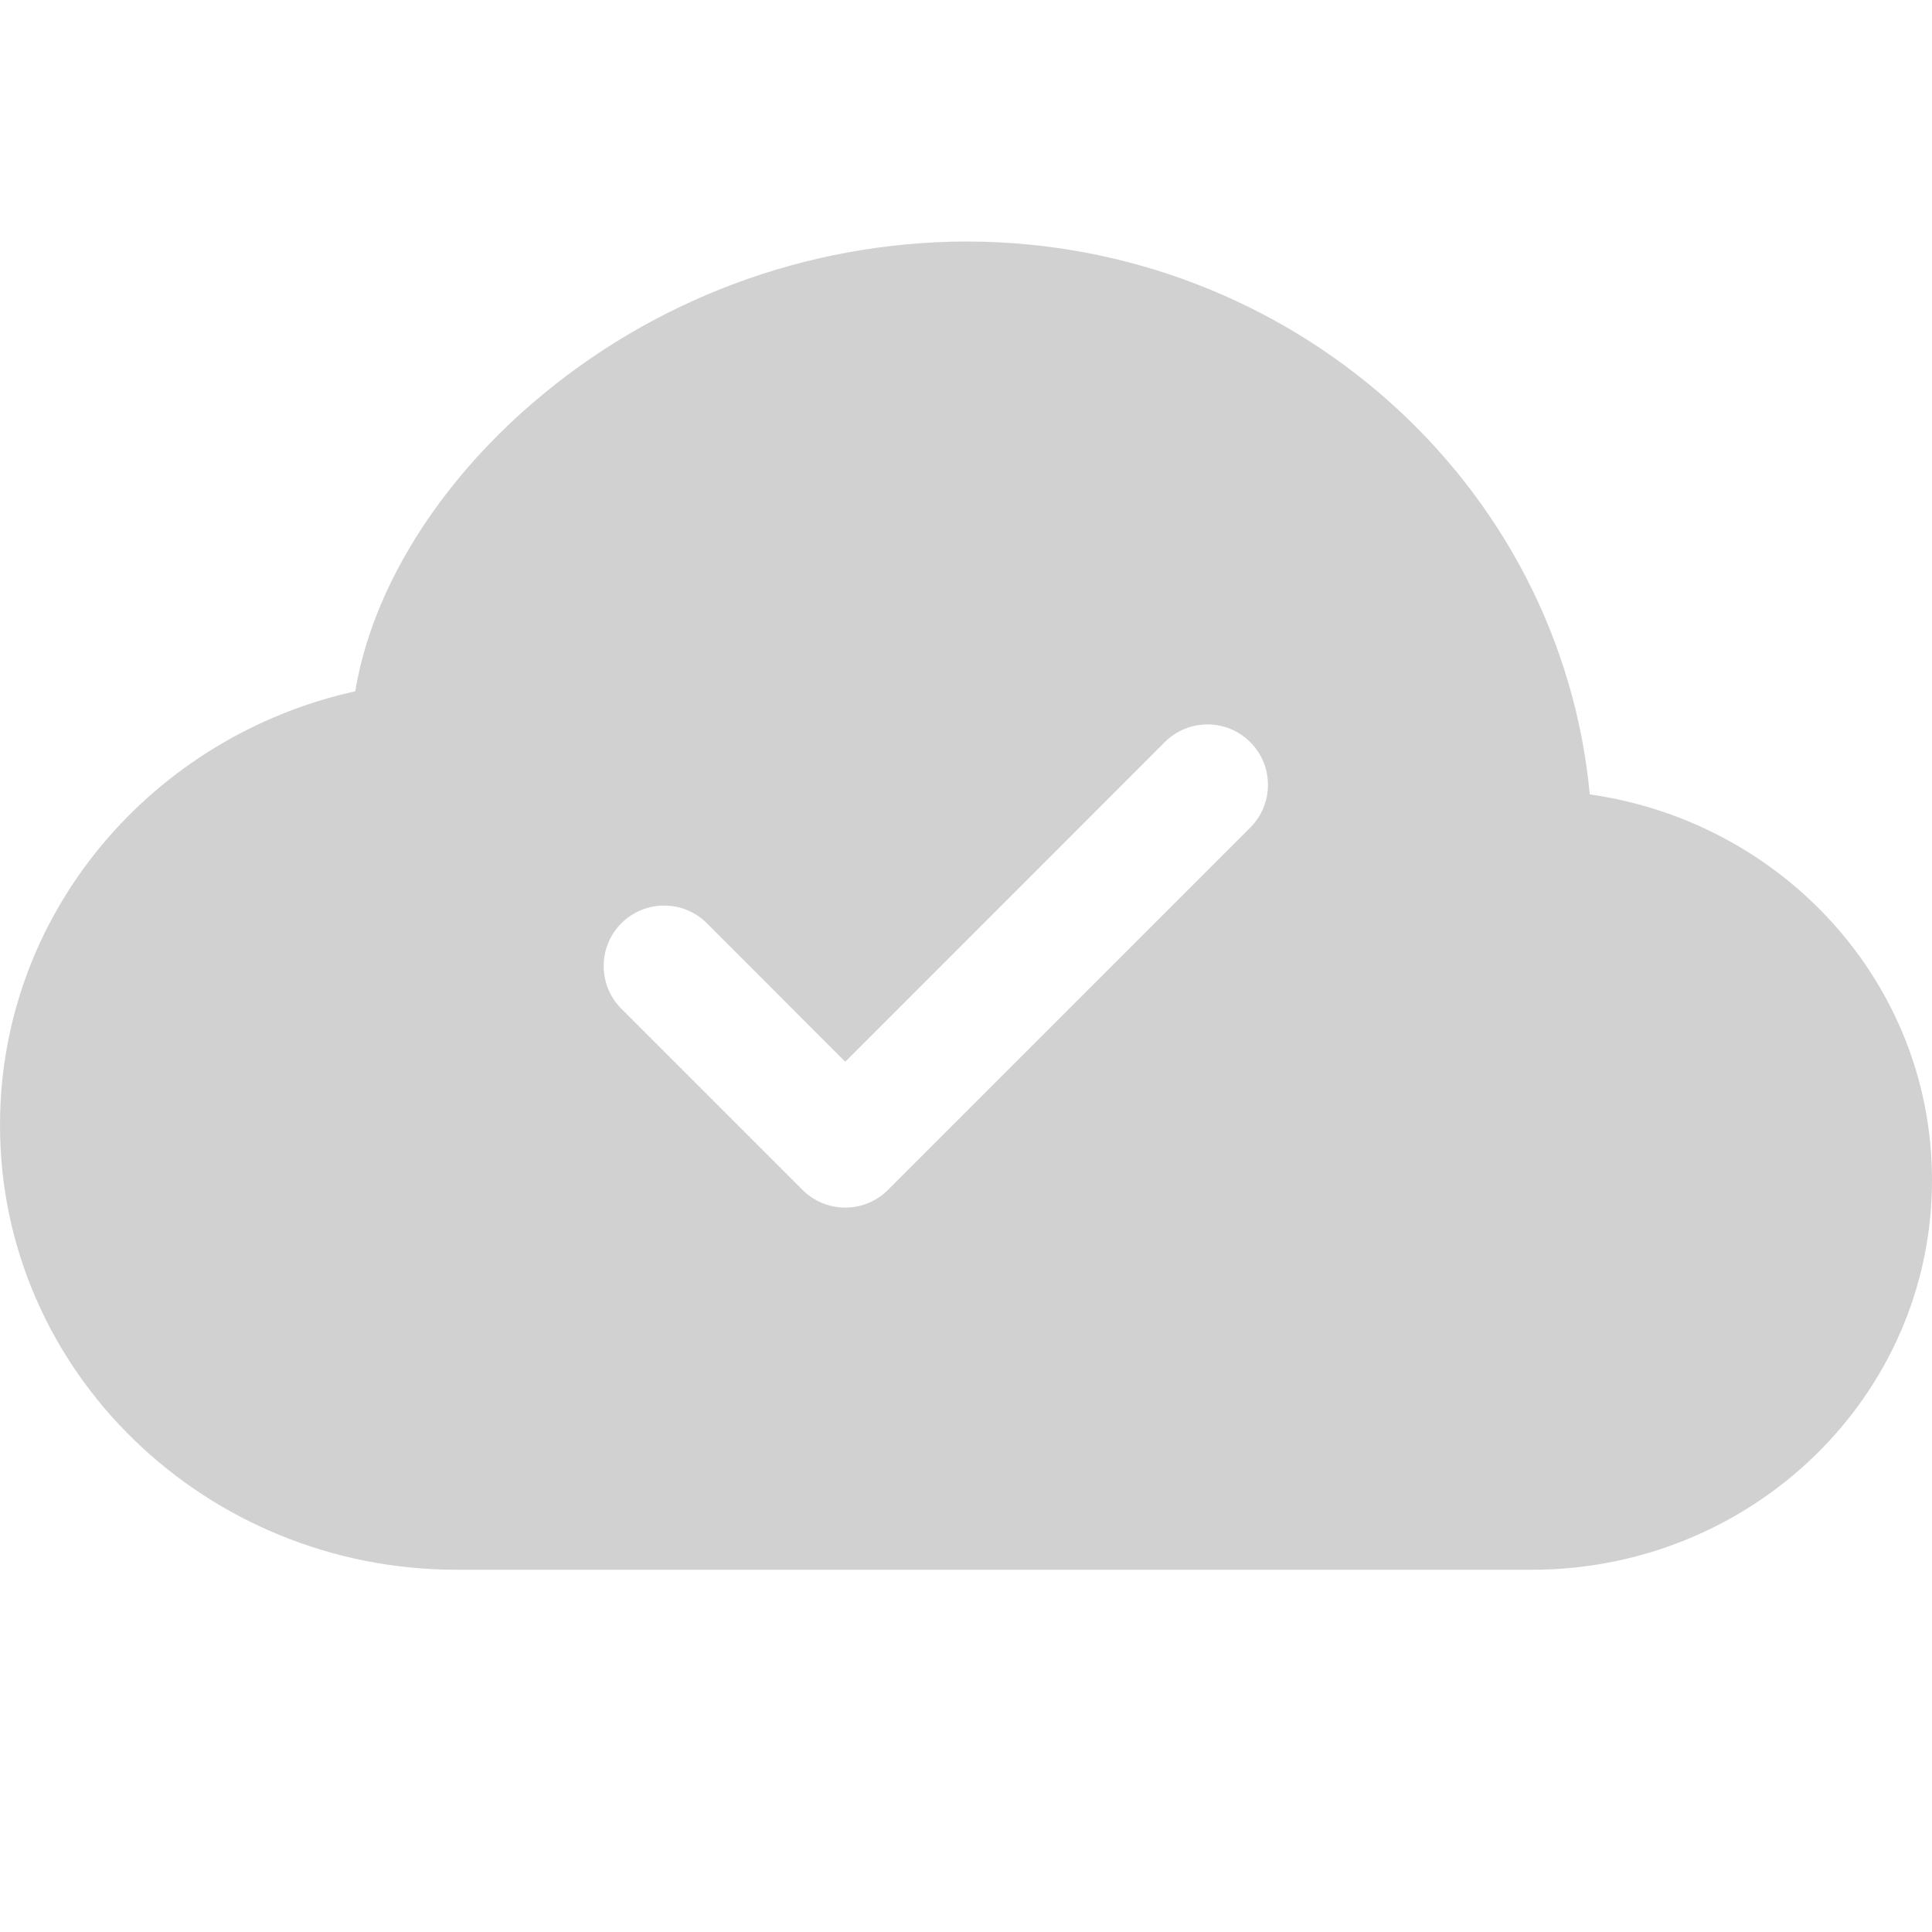
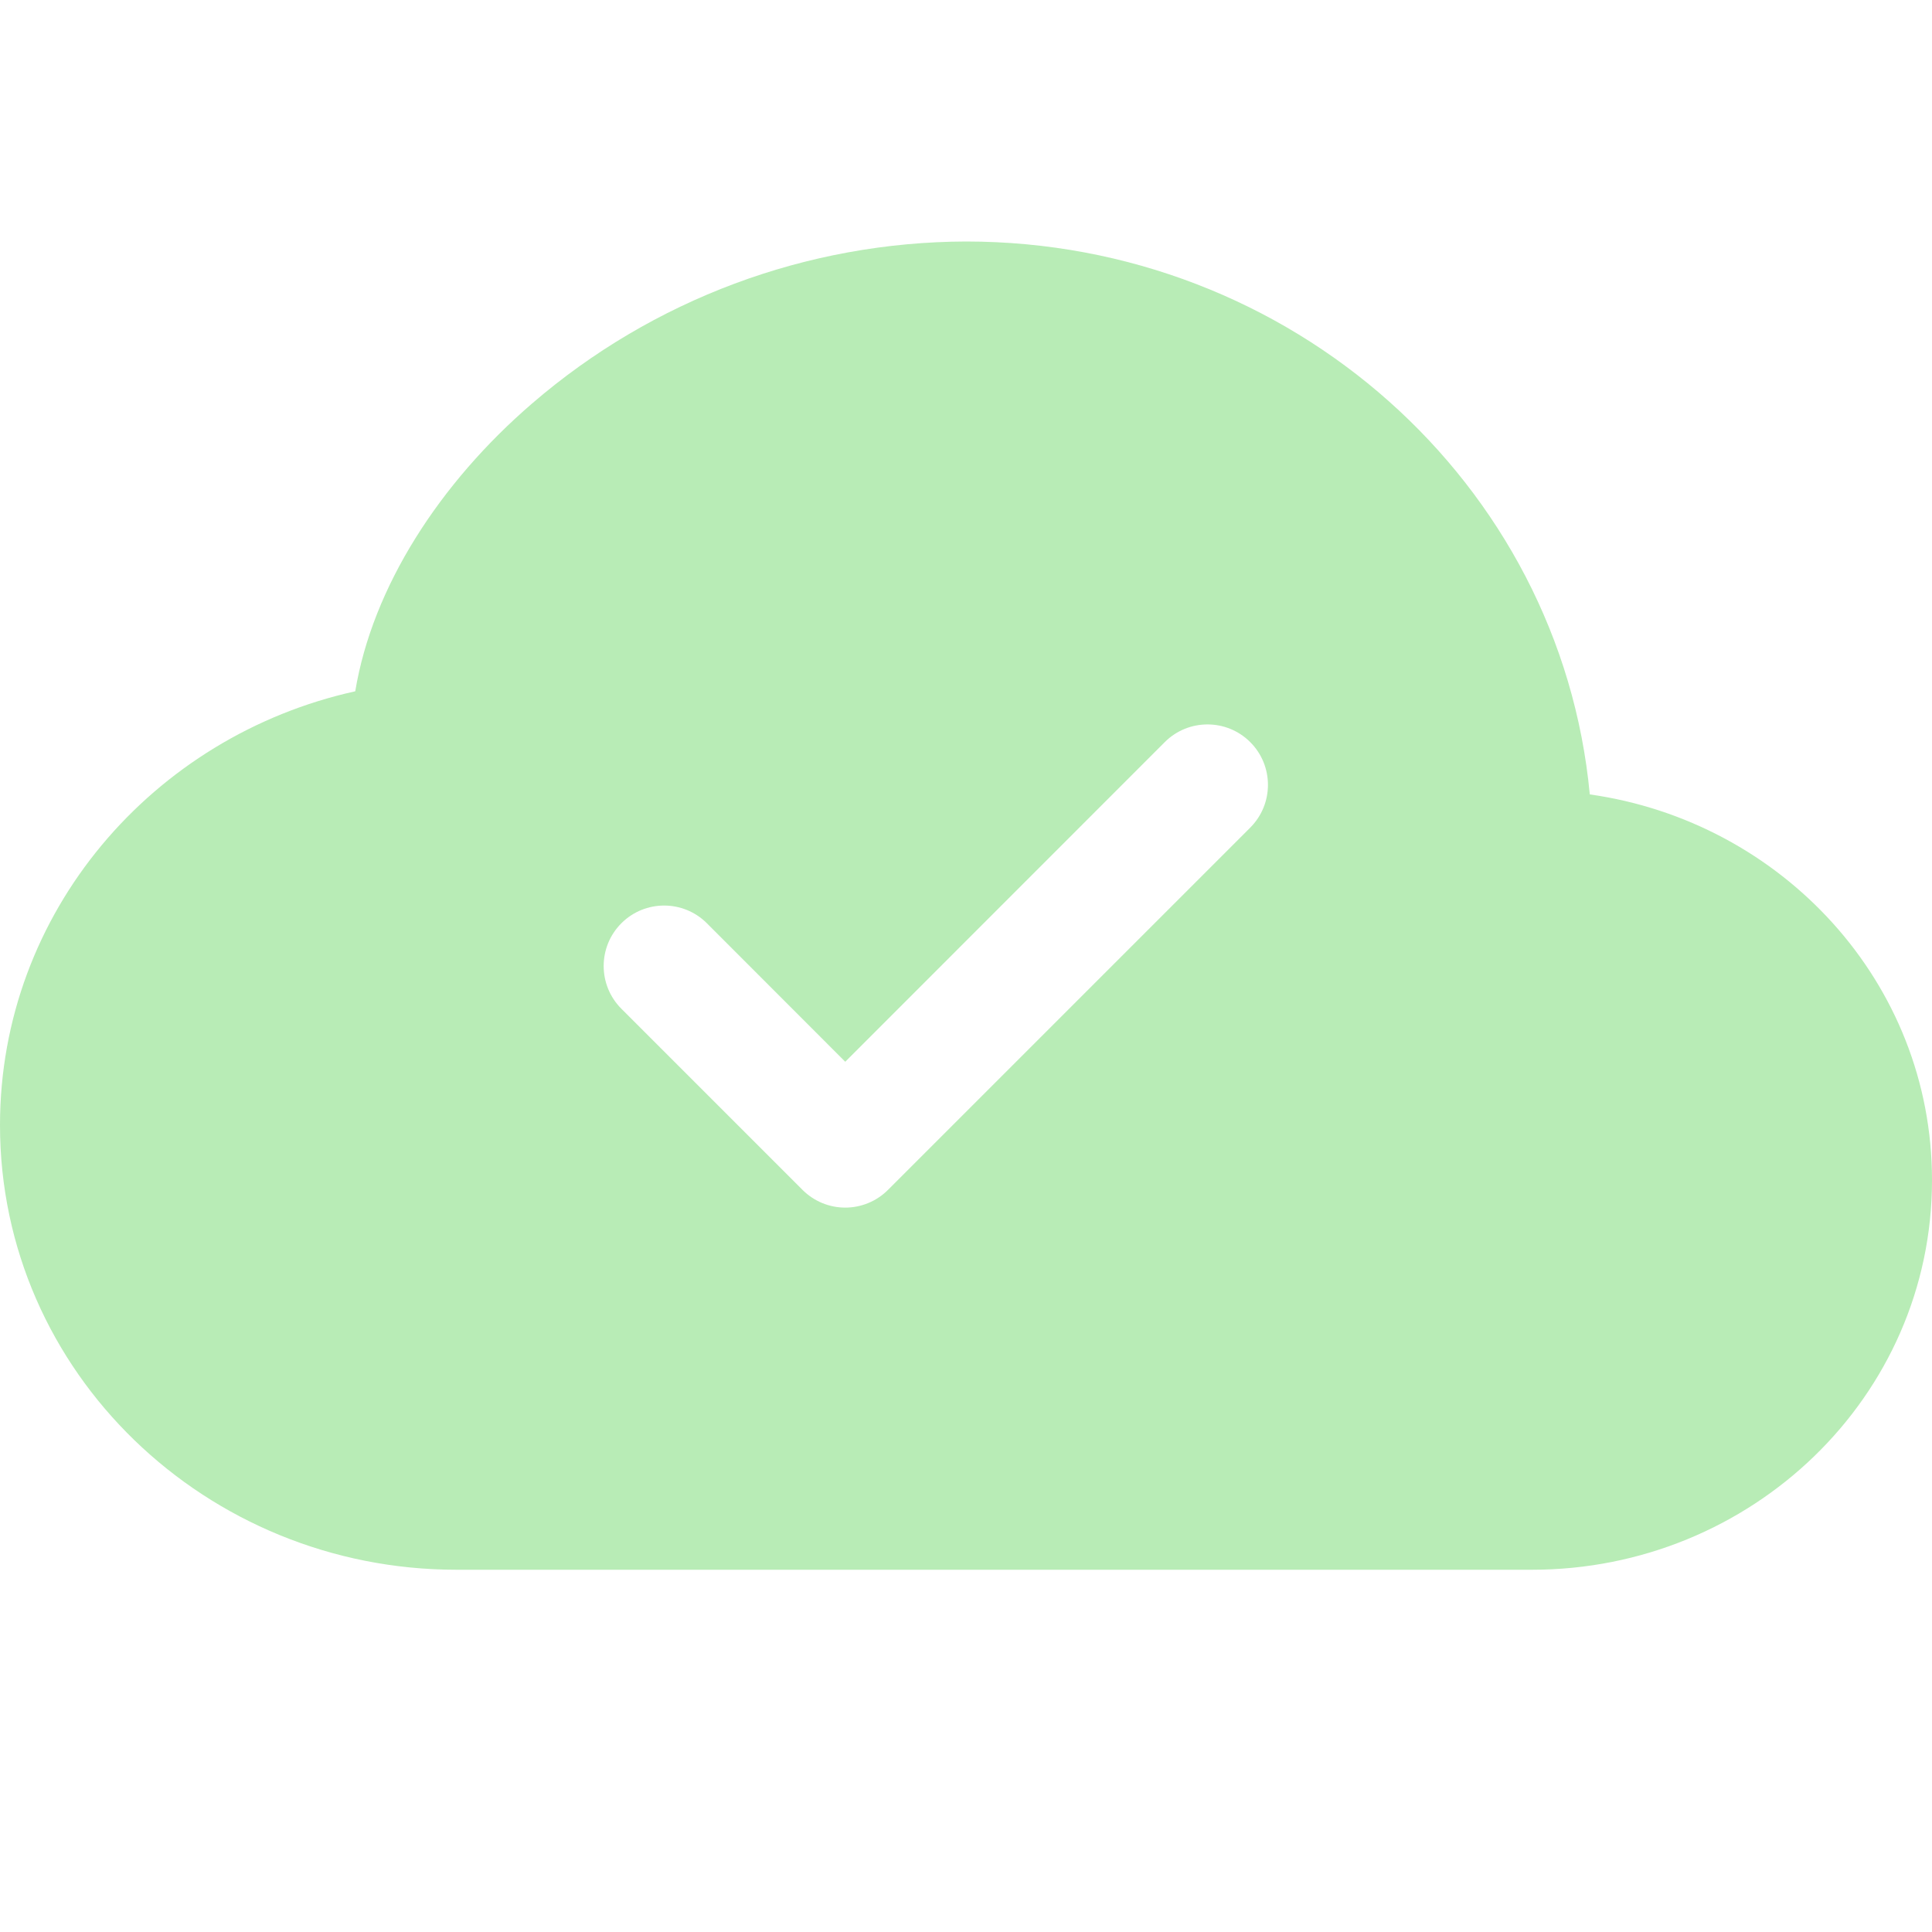
<svg xmlns="http://www.w3.org/2000/svg" width="16" height="16" fill="currentColor" class="bi bi-cloud-check-fill" viewBox="0 0 16 16" version="1.1" id="svg4">
  <defs id="defs8" />
-   <path d="M8 2a5.53 5.53 0 0 0-3.594 1.342c-.766.66-1.321 1.52-1.464 2.383C1.266 6.095 0 7.555 0 9.318 0 11.366 1.708 13 3.781 13h8.906C14.502 13 16 11.57 16 9.773c0-1.636-1.242-2.969-2.834-3.194C12.923 3.999 10.69 2 8 2zm2.354 4.854-3 3a.5.5 0 0 1-.708 0l-1.5-1.5a.5.5 0 1 1 .708-.708L7 8.793l2.646-2.647a.5.5 0 0 1 .708.708z" id="path2" style="fill:#d1d1d1;fill-opacity:1" />
+   <path d="M8 2a5.53 5.53 0 0 0-3.594 1.342c-.766.66-1.321 1.52-1.464 2.383C1.266 6.095 0 7.555 0 9.318 0 11.366 1.708 13 3.781 13h8.906C14.502 13 16 11.57 16 9.773c0-1.636-1.242-2.969-2.834-3.194C12.923 3.999 10.69 2 8 2zm2.354 4.854-3 3a.5.5 0 0 1-.708 0l-1.5-1.5a.5.5 0 1 1 .708-.708L7 8.793l2.646-2.647a.5.5 0 0 1 .708.708z" id="path2" style="fill:#b8ecb6;fill-opacity:1" />
</svg>
